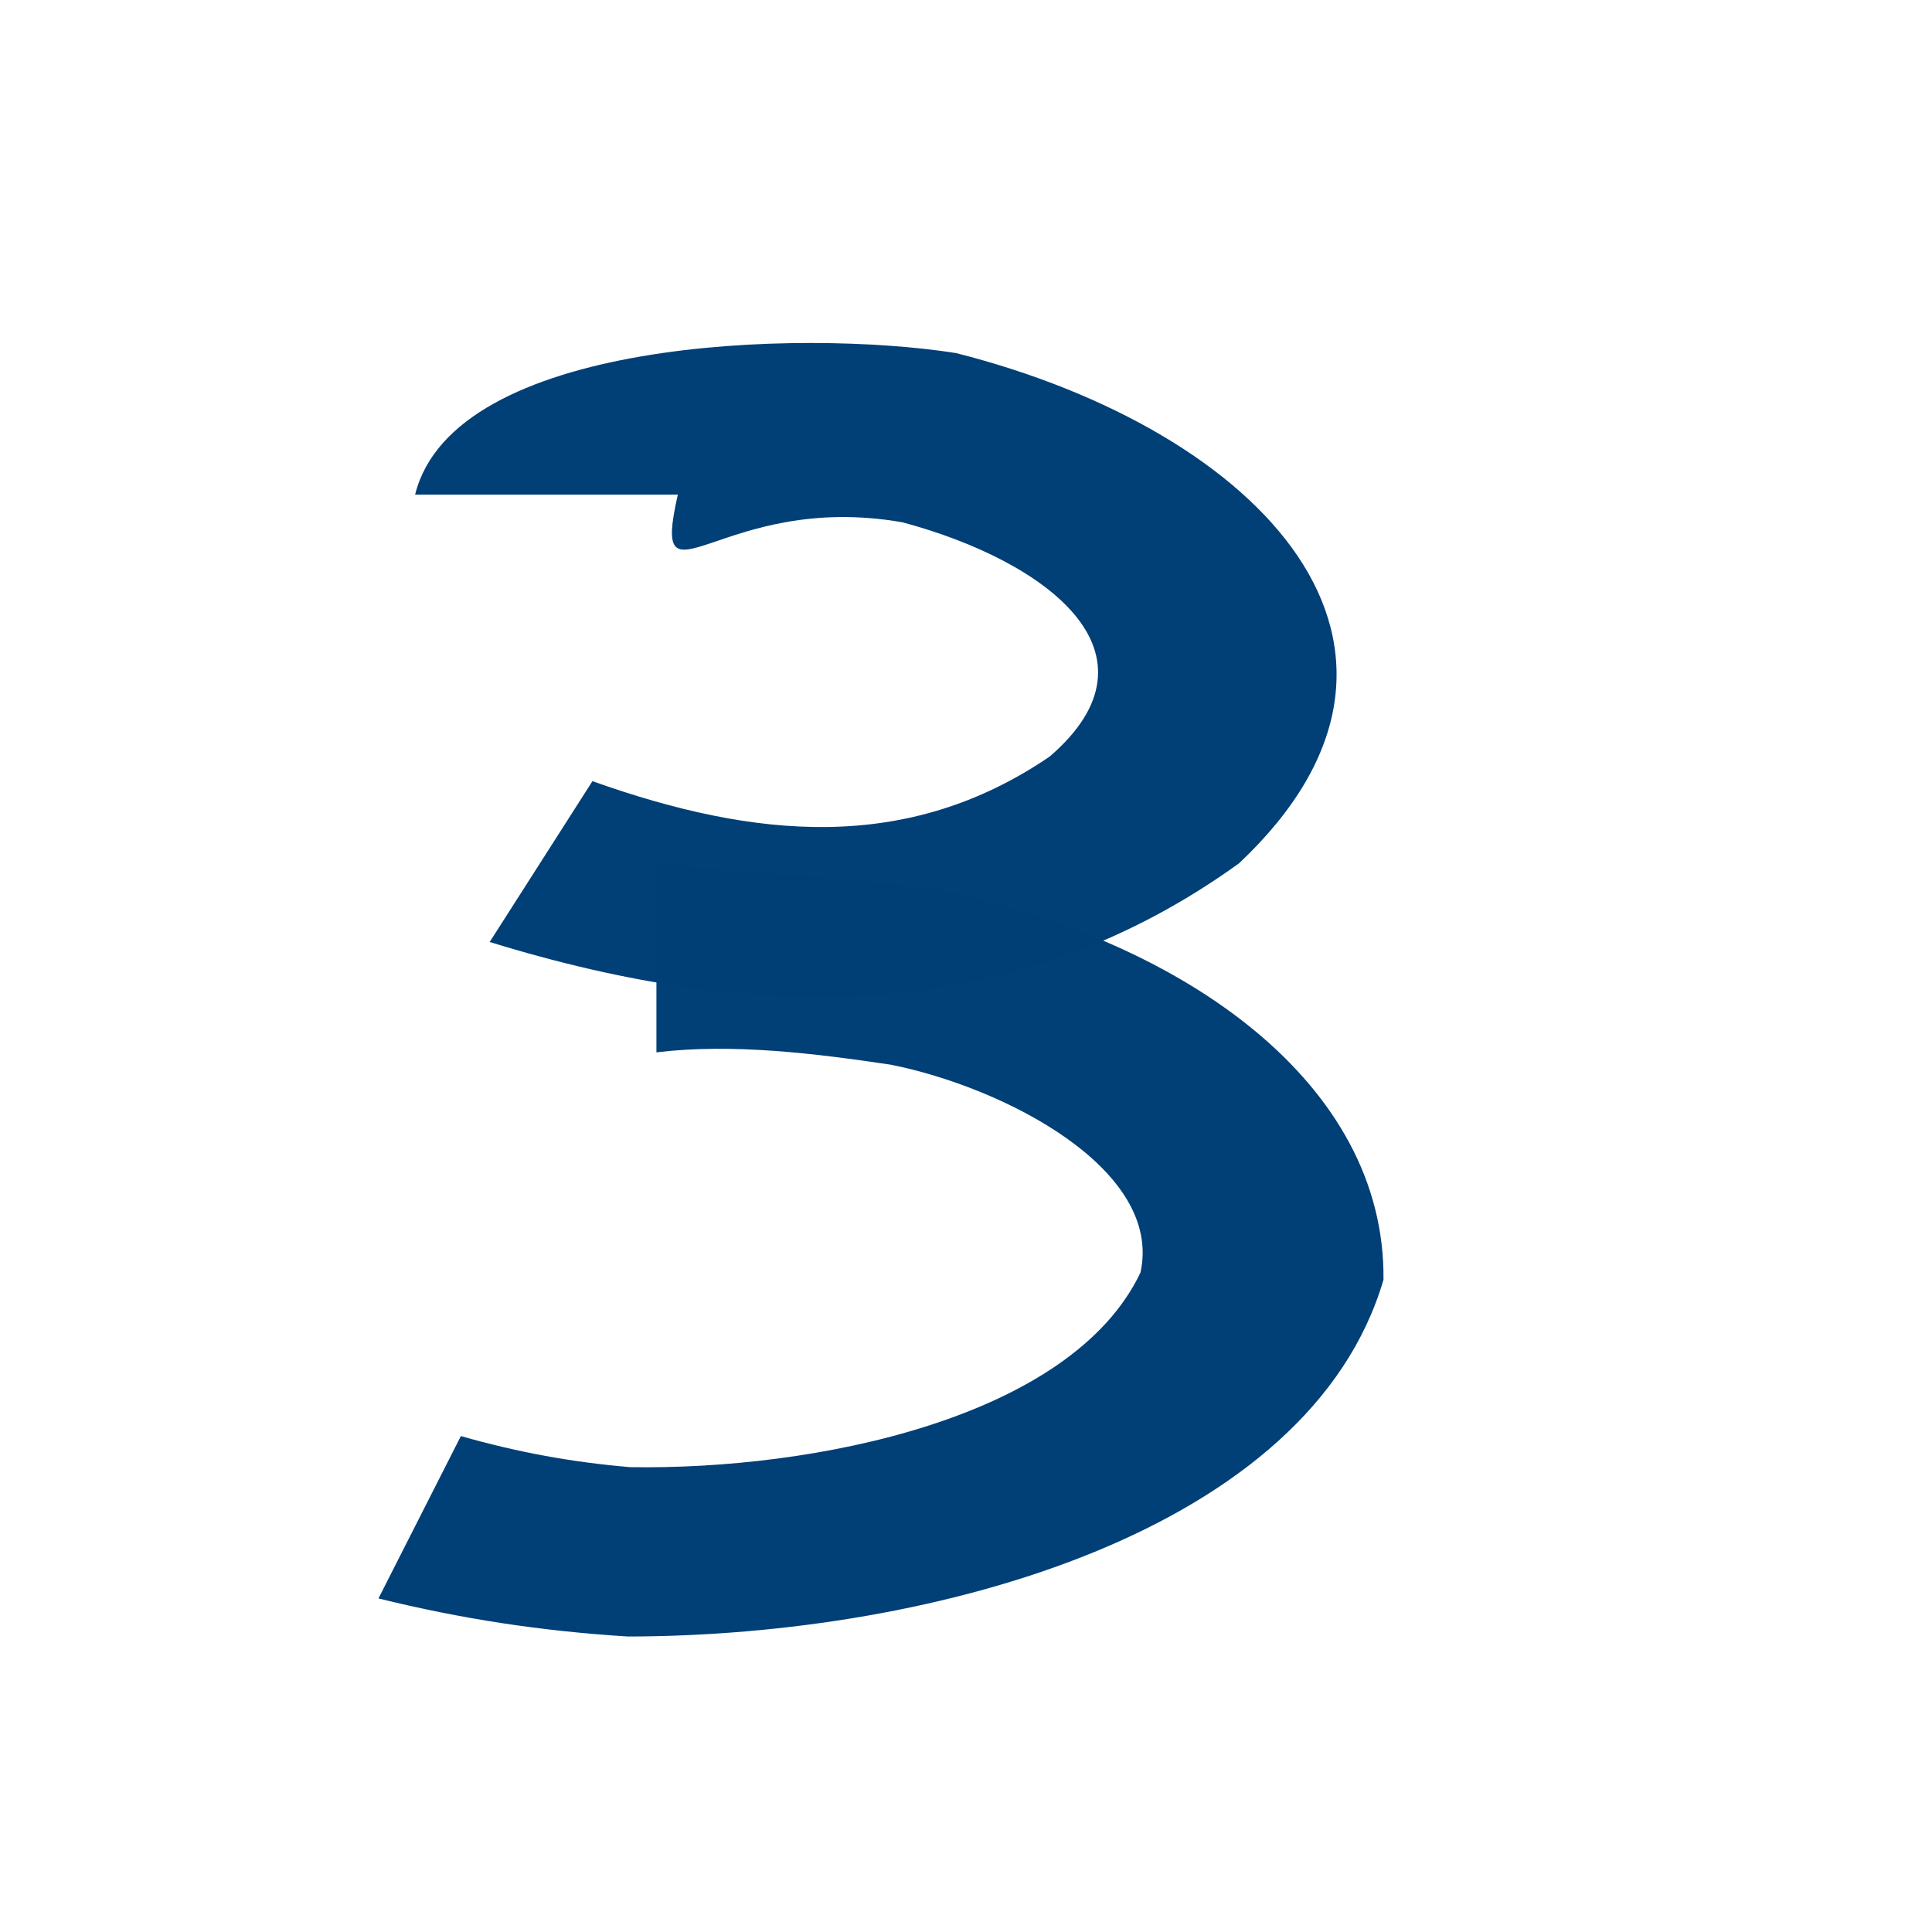
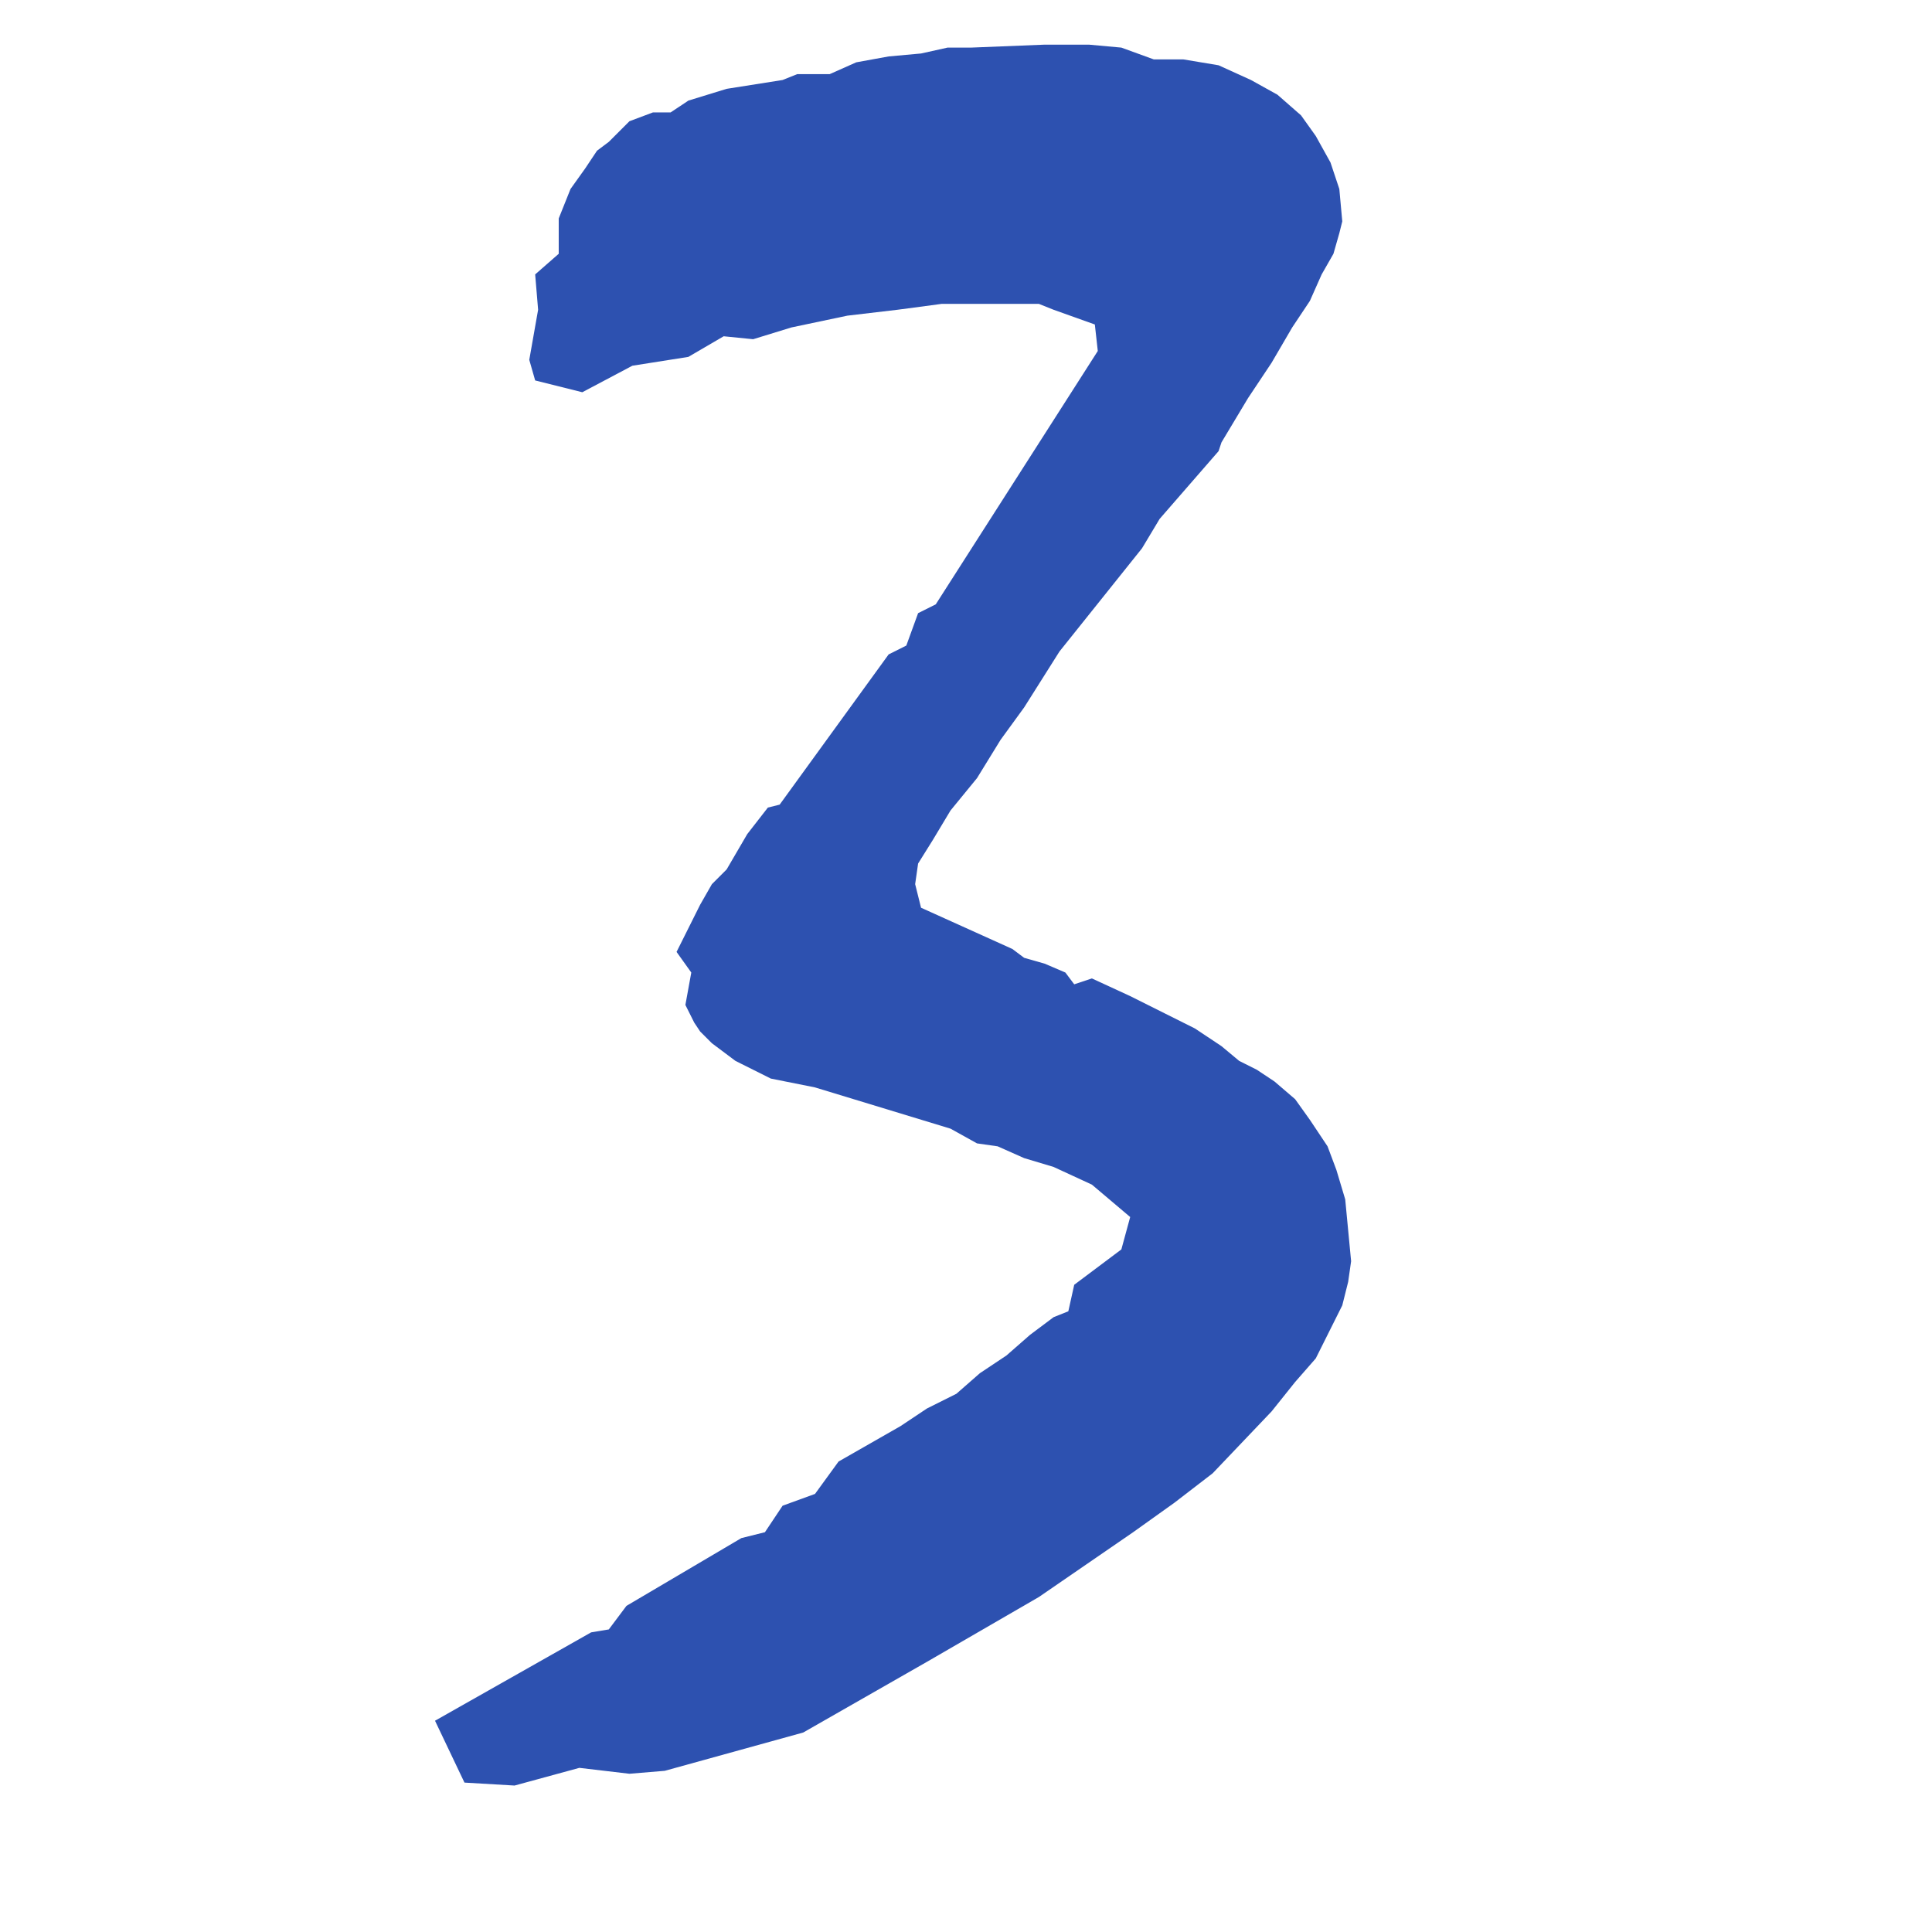
- <svg xmlns="http://www.w3.org/2000/svg" id="svg39668" width="128pt" height="128pt">
-   <defs id="defs39670" />
-   <path style="fill:#003f77;fill-rule:nonzero;stroke:none;fill-opacity:0.996;stroke-opacity:1;stroke-width:1pt;stroke-linejoin:miter;stroke-linecap:butt;" id="path39485" d="M 332.747 637.152 C 336.16 618.779 366.722 617.529 380.528 620.425 C 407.527 629.59 425.734 655.255 405.536 680.725 C 385.864 699.725 363.423 699.976 339.334 690.03 L 348.412 671.024 C 362.758 677.855 376.208 679.603 388.808 668.108 C 399.369 655.919 388.543 644.997 375.803 640.429 C 359.779 636.672 353.477 651.753 355.955 637.152 L 332.747 637.152 z " transform="matrix(1,0,0,0.7474,-296.077,-432.517)" />
-   <path style="fill:#003f77;fill-rule:nonzero;stroke:none;fill-opacity:0.996;stroke-opacity:1;stroke-width:1pt;stroke-linejoin:miter;stroke-linecap:butt;" id="path39487" d="M 354.063 680.766 C 362.521 682.141 370.994 682.122 379.465 684.006 C 400.76 690.026 418.475 706.749 418.29 729.946 C 411.806 759.585 378.93 772.065 351.552 772.118 C 343.851 771.475 336.842 770.035 329.509 767.618 L 336.789 748.428 C 341.752 750.316 346.448 751.497 351.729 752.101 C 367.975 752.465 390.694 746.352 396.823 729.1 C 398.831 716.924 384.842 707.218 374.751 704.53 C 368.169 703.221 360.797 701.979 354.063 703.075 L 354.063 680.766 z " transform="matrix(1,0,0,0.7474,-296.077,-432.517)" />
+ <svg xmlns="http://www.w3.org/2000/svg" id="svg678" width="128pt" height="128pt">
+   <defs id="defs680" />
+   <path style="font-size:12.000;fill:#2d51b0;fill-rule:evenodd;" d="M 100.878 48.44 L 102.439 45.838 L 107.644 39.853 L 107.904 39.073 L 110.246 35.17 L 112.327 32.047 L 114.149 28.925 L 115.71 26.583 L 116.751 24.241 L 117.792 22.419 L 118.312 20.598 L 118.572 19.557 L 118.312 16.695 L 117.531 14.353 L 116.23 12.011 L 114.929 10.19 L 112.848 8.368 L 110.506 7.067 L 107.644 5.766 L 104.521 5.246 L 101.919 5.246 L 99.057 4.205 L 96.194 3.944 L 94.373 3.944 L 92.291 3.944 L 85.786 4.205 L 83.704 4.205 L 81.362 4.725 L 78.5 4.985 L 75.638 5.506 L 73.296 6.547 L 71.474 6.547 L 70.433 6.547 L 69.132 7.067 L 64.188 7.848 L 60.806 8.888 L 59.244 9.929 L 57.683 9.929 L 55.601 10.71 L 53.78 12.531 L 52.739 13.312 L 51.698 14.873 L 50.397 16.695 L 49.356 19.297 L 49.356 22.419 L 47.275 24.241 L 47.535 27.363 L 46.754 31.787 L 47.275 33.608 L 51.438 34.649 L 55.862 32.307 L 60.806 31.527 L 63.928 29.705 L 66.53 29.965 L 69.913 28.925 L 74.857 27.884 L 79.281 27.363 L 83.184 26.843 L 86.566 26.843 L 90.209 26.843 L 91.771 26.843 L 93.072 27.363 L 96.715 28.664 L 96.975 31.006 L 82.663 53.384 L 81.102 54.165 L 80.061 57.027 L 78.5 57.808 L 68.872 71.079 L 67.831 71.339 L 66.01 73.681 L 64.188 76.803 L 62.887 78.104 L 61.846 79.926 L 59.765 84.089 L 61.066 85.911 L 60.545 88.773 L 61.326 90.334 L 61.846 91.115 L 62.887 92.156 L 64.969 93.717 L 68.092 95.278 L 71.995 96.059 L 83.964 99.702 L 86.306 101.003 L 88.128 101.263 L 90.47 102.304 L 93.072 103.085 L 96.454 104.646 L 99.837 107.508 L 99.057 110.37 L 94.893 113.493 L 94.373 115.835 L 93.072 116.355 L 90.99 117.916 L 88.908 119.738 L 86.566 121.299 L 84.485 123.121 L 81.883 124.422 L 79.541 125.983 L 74.076 129.106 L 71.995 131.968 L 69.132 133.009 L 67.571 135.351 L 65.489 135.871 L 55.341 141.856 L 53.78 143.938 L 52.219 144.198 L 38.428 152.004 L 41.03 157.469 L 45.453 157.729 L 51.178 156.167 L 55.601 156.688 L 58.724 156.428 L 70.954 153.045 L 81.883 146.8 L 91.771 141.075 L 100.097 135.351 L 103.74 132.749 L 107.123 130.146 L 112.327 124.682 L 114.409 122.08 L 116.23 119.998 L 117.531 117.396 L 118.572 115.314 L 119.093 113.233 L 119.353 111.411 L 118.832 105.947 L 118.052 103.345 L 117.271 101.263 L 115.71 98.921 L 114.409 97.1 L 112.588 95.538 L 111.026 94.498 L 109.985 93.977 L 109.465 93.717 L 107.904 92.416 L 105.562 90.855 L 102.96 89.554 L 99.837 87.992 L 96.454 86.431 L 94.893 86.951 L 94.113 85.911 L 92.291 85.13 L 90.47 84.61 L 89.429 83.829 L 81.362 80.186 L 80.842 78.104 L 81.102 76.283 L 82.403 74.201 L 83.964 71.599 L 86.306 68.737 L 88.388 65.354 L 90.47 62.492 L 93.592 57.548 L 100.878 48.44 z " id="path686" />
</svg>
